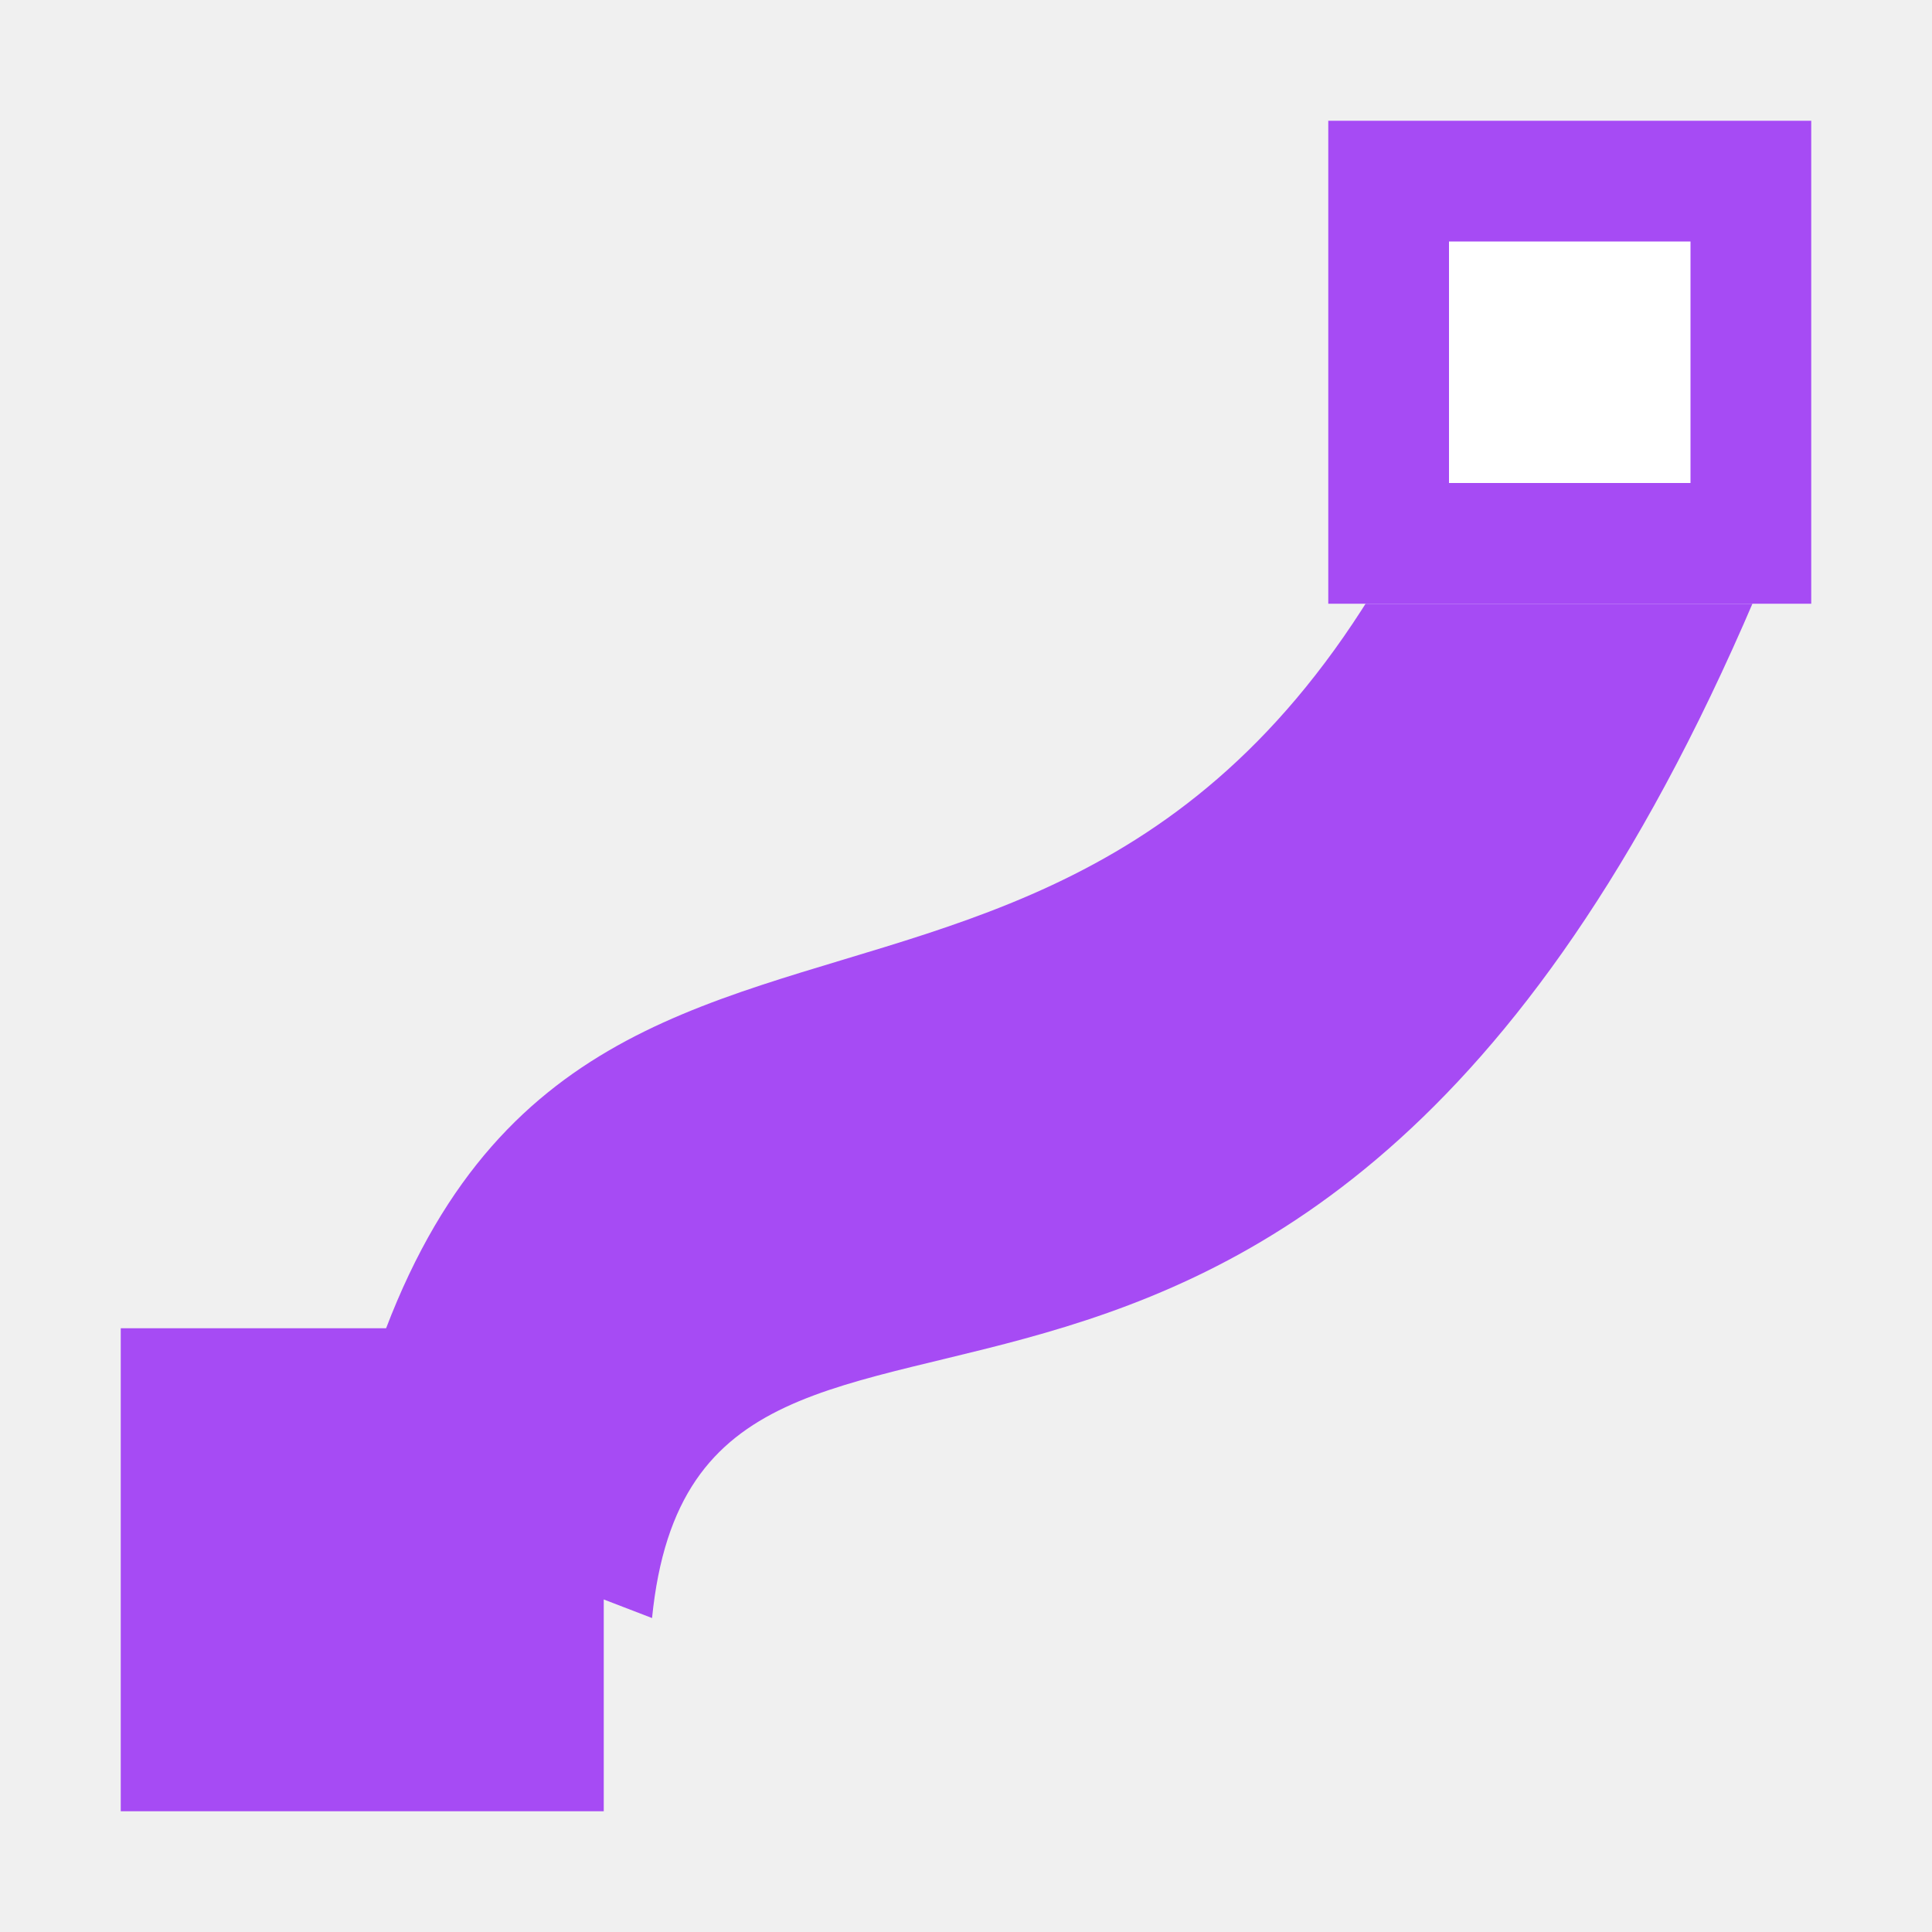
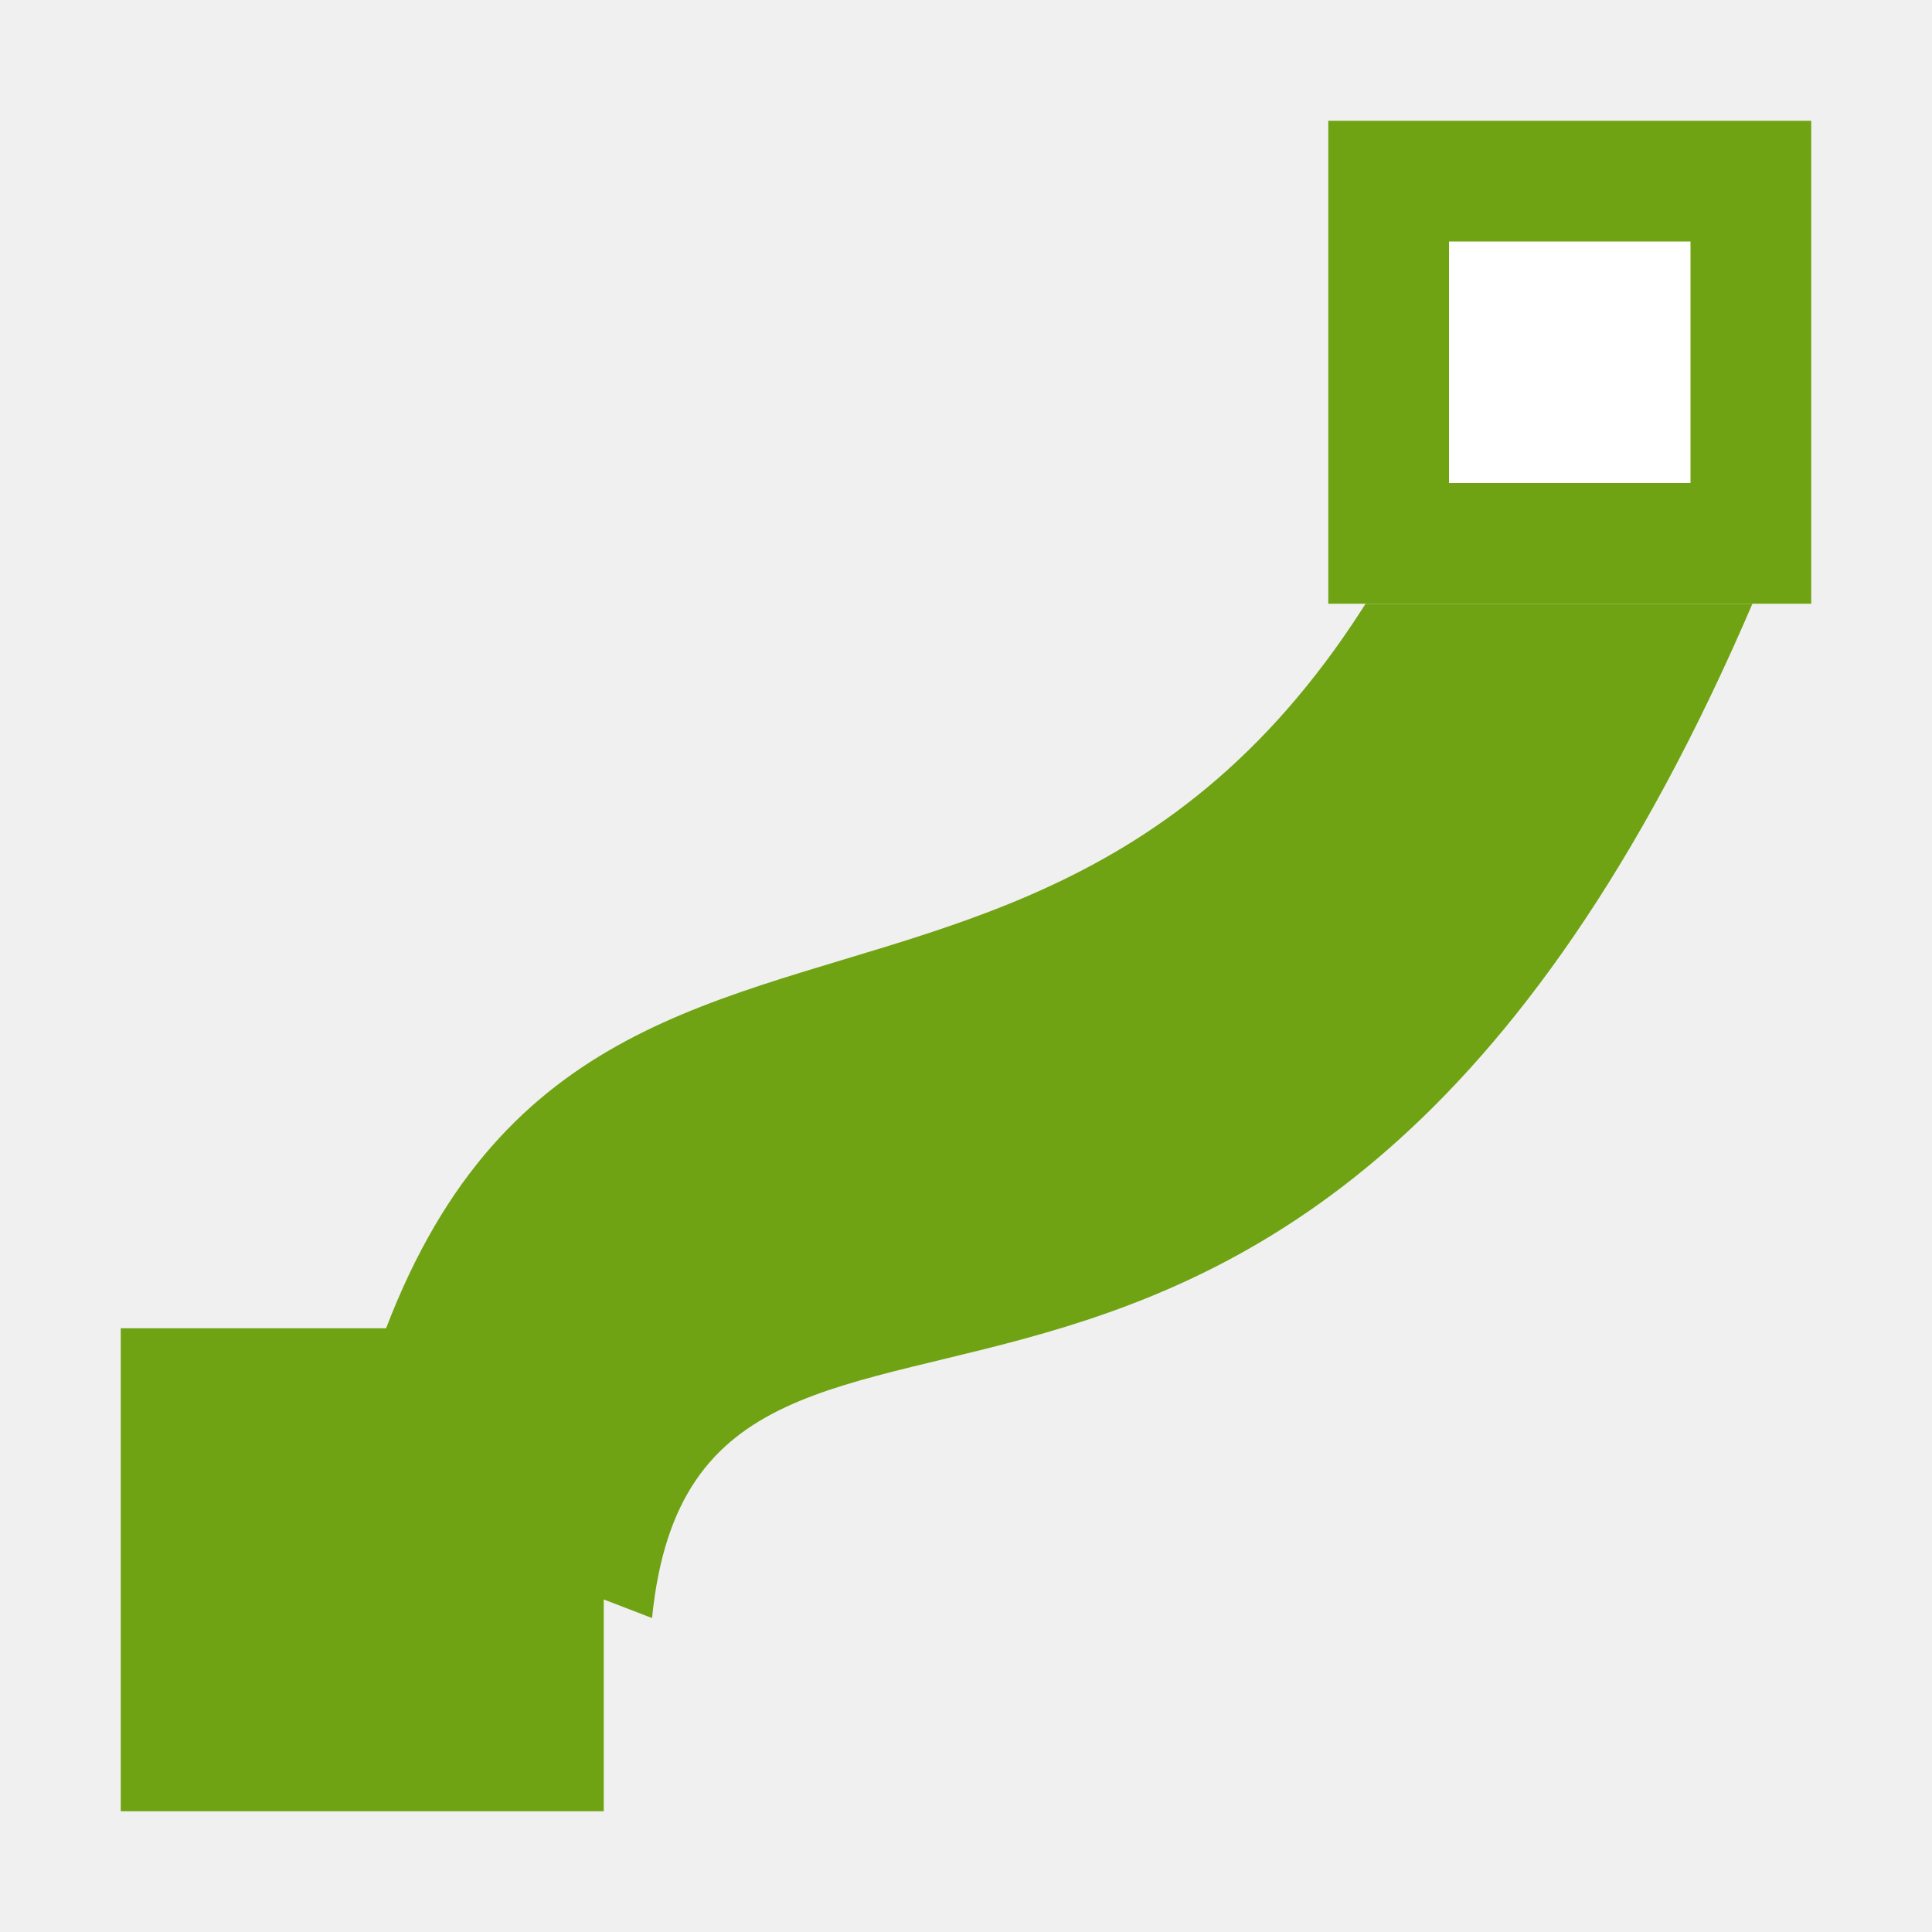
<svg xmlns="http://www.w3.org/2000/svg" viewBox="0 0 16 16">
-   <path d="M2.8 12.4C4.2 5.6 9.4 10.4 12.2 3.2L14.8 4.3C11 14 5.8 9.4 5.4 13.4Z" fill="#a64bf4" />
-   <rect x="1" y="11" width="4" height="4" fill="#a64bf4" />
+   <path d="M2.8 12.4C4.2 5.6 9.4 10.4 12.2 3.2L14.8 4.3C11 14 5.8 9.4 5.4 13.4Z" fill="#6fa313" />
+   <rect x="1" y="11" width="4" height="4" fill="#6fa313" />
  <rect x="11" y="1" width="4" height="4" fill="#fff" />
-   <path d="M11 1H15V5H11ZM12 2V4H14V2Z" fill="#a64bf4" />
+   <path d="M11 1H15V5H11ZM12 2V4H14V2Z" fill="#6fa313" />
</svg>
